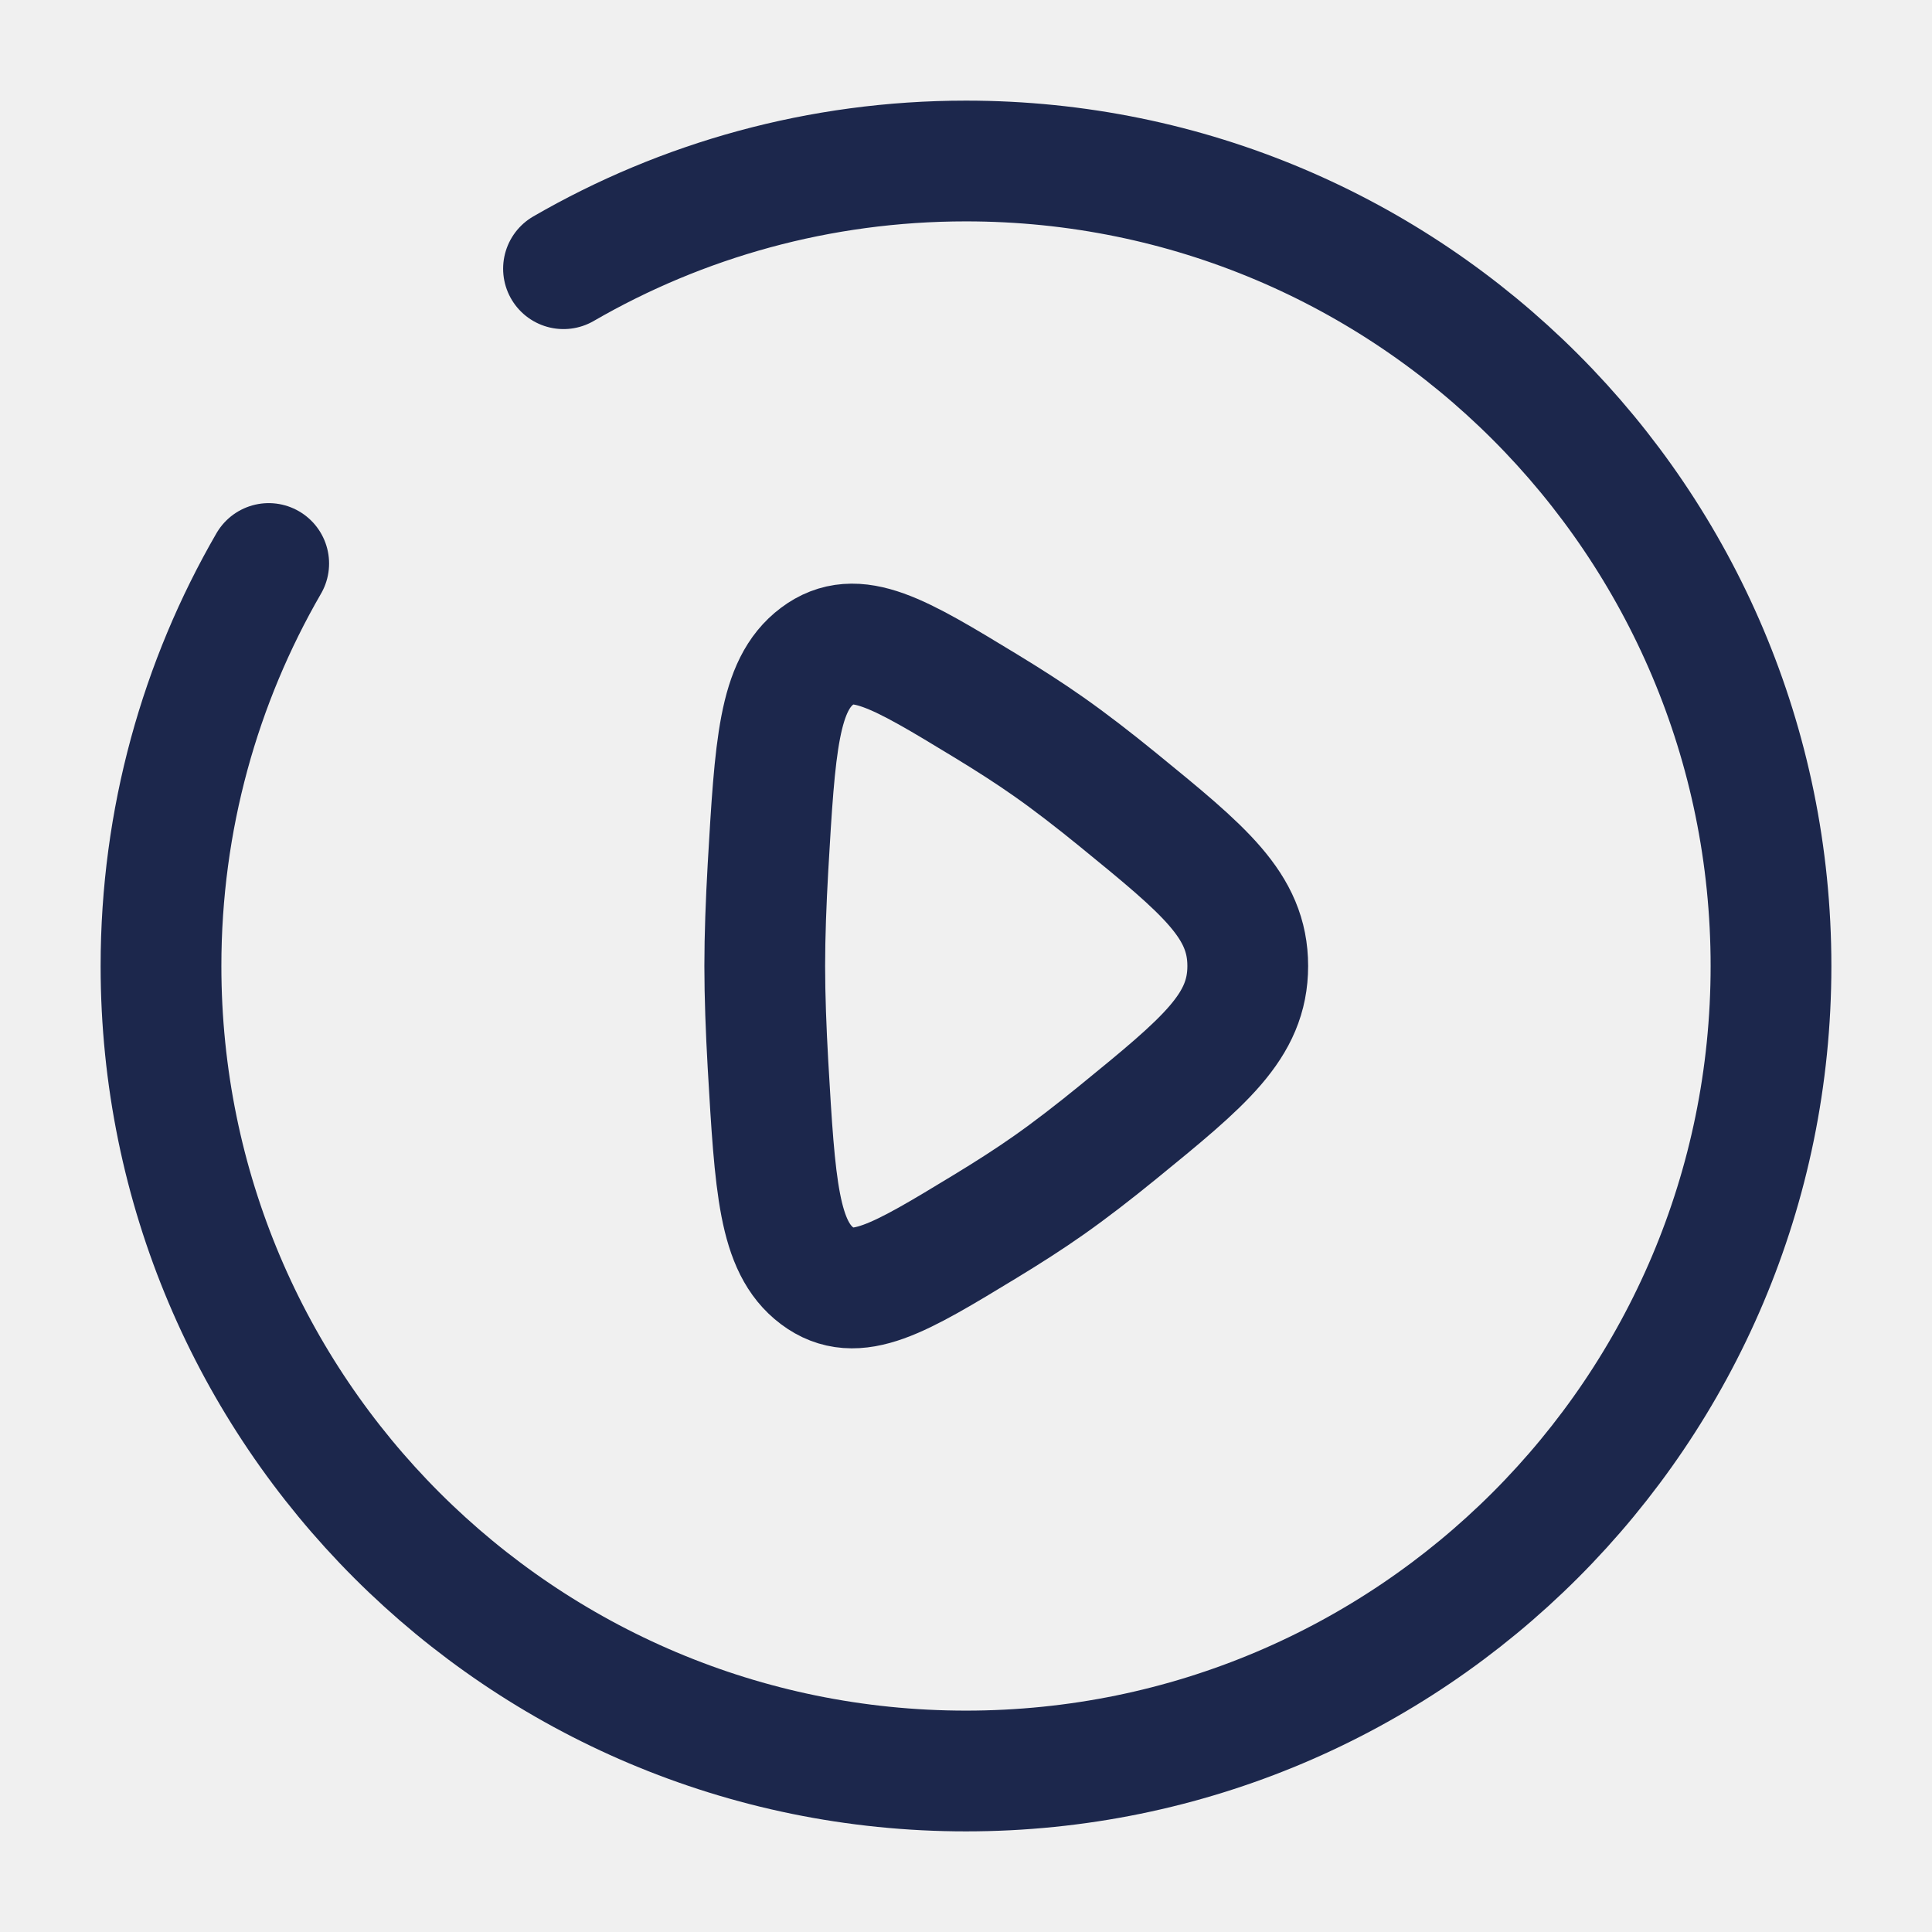
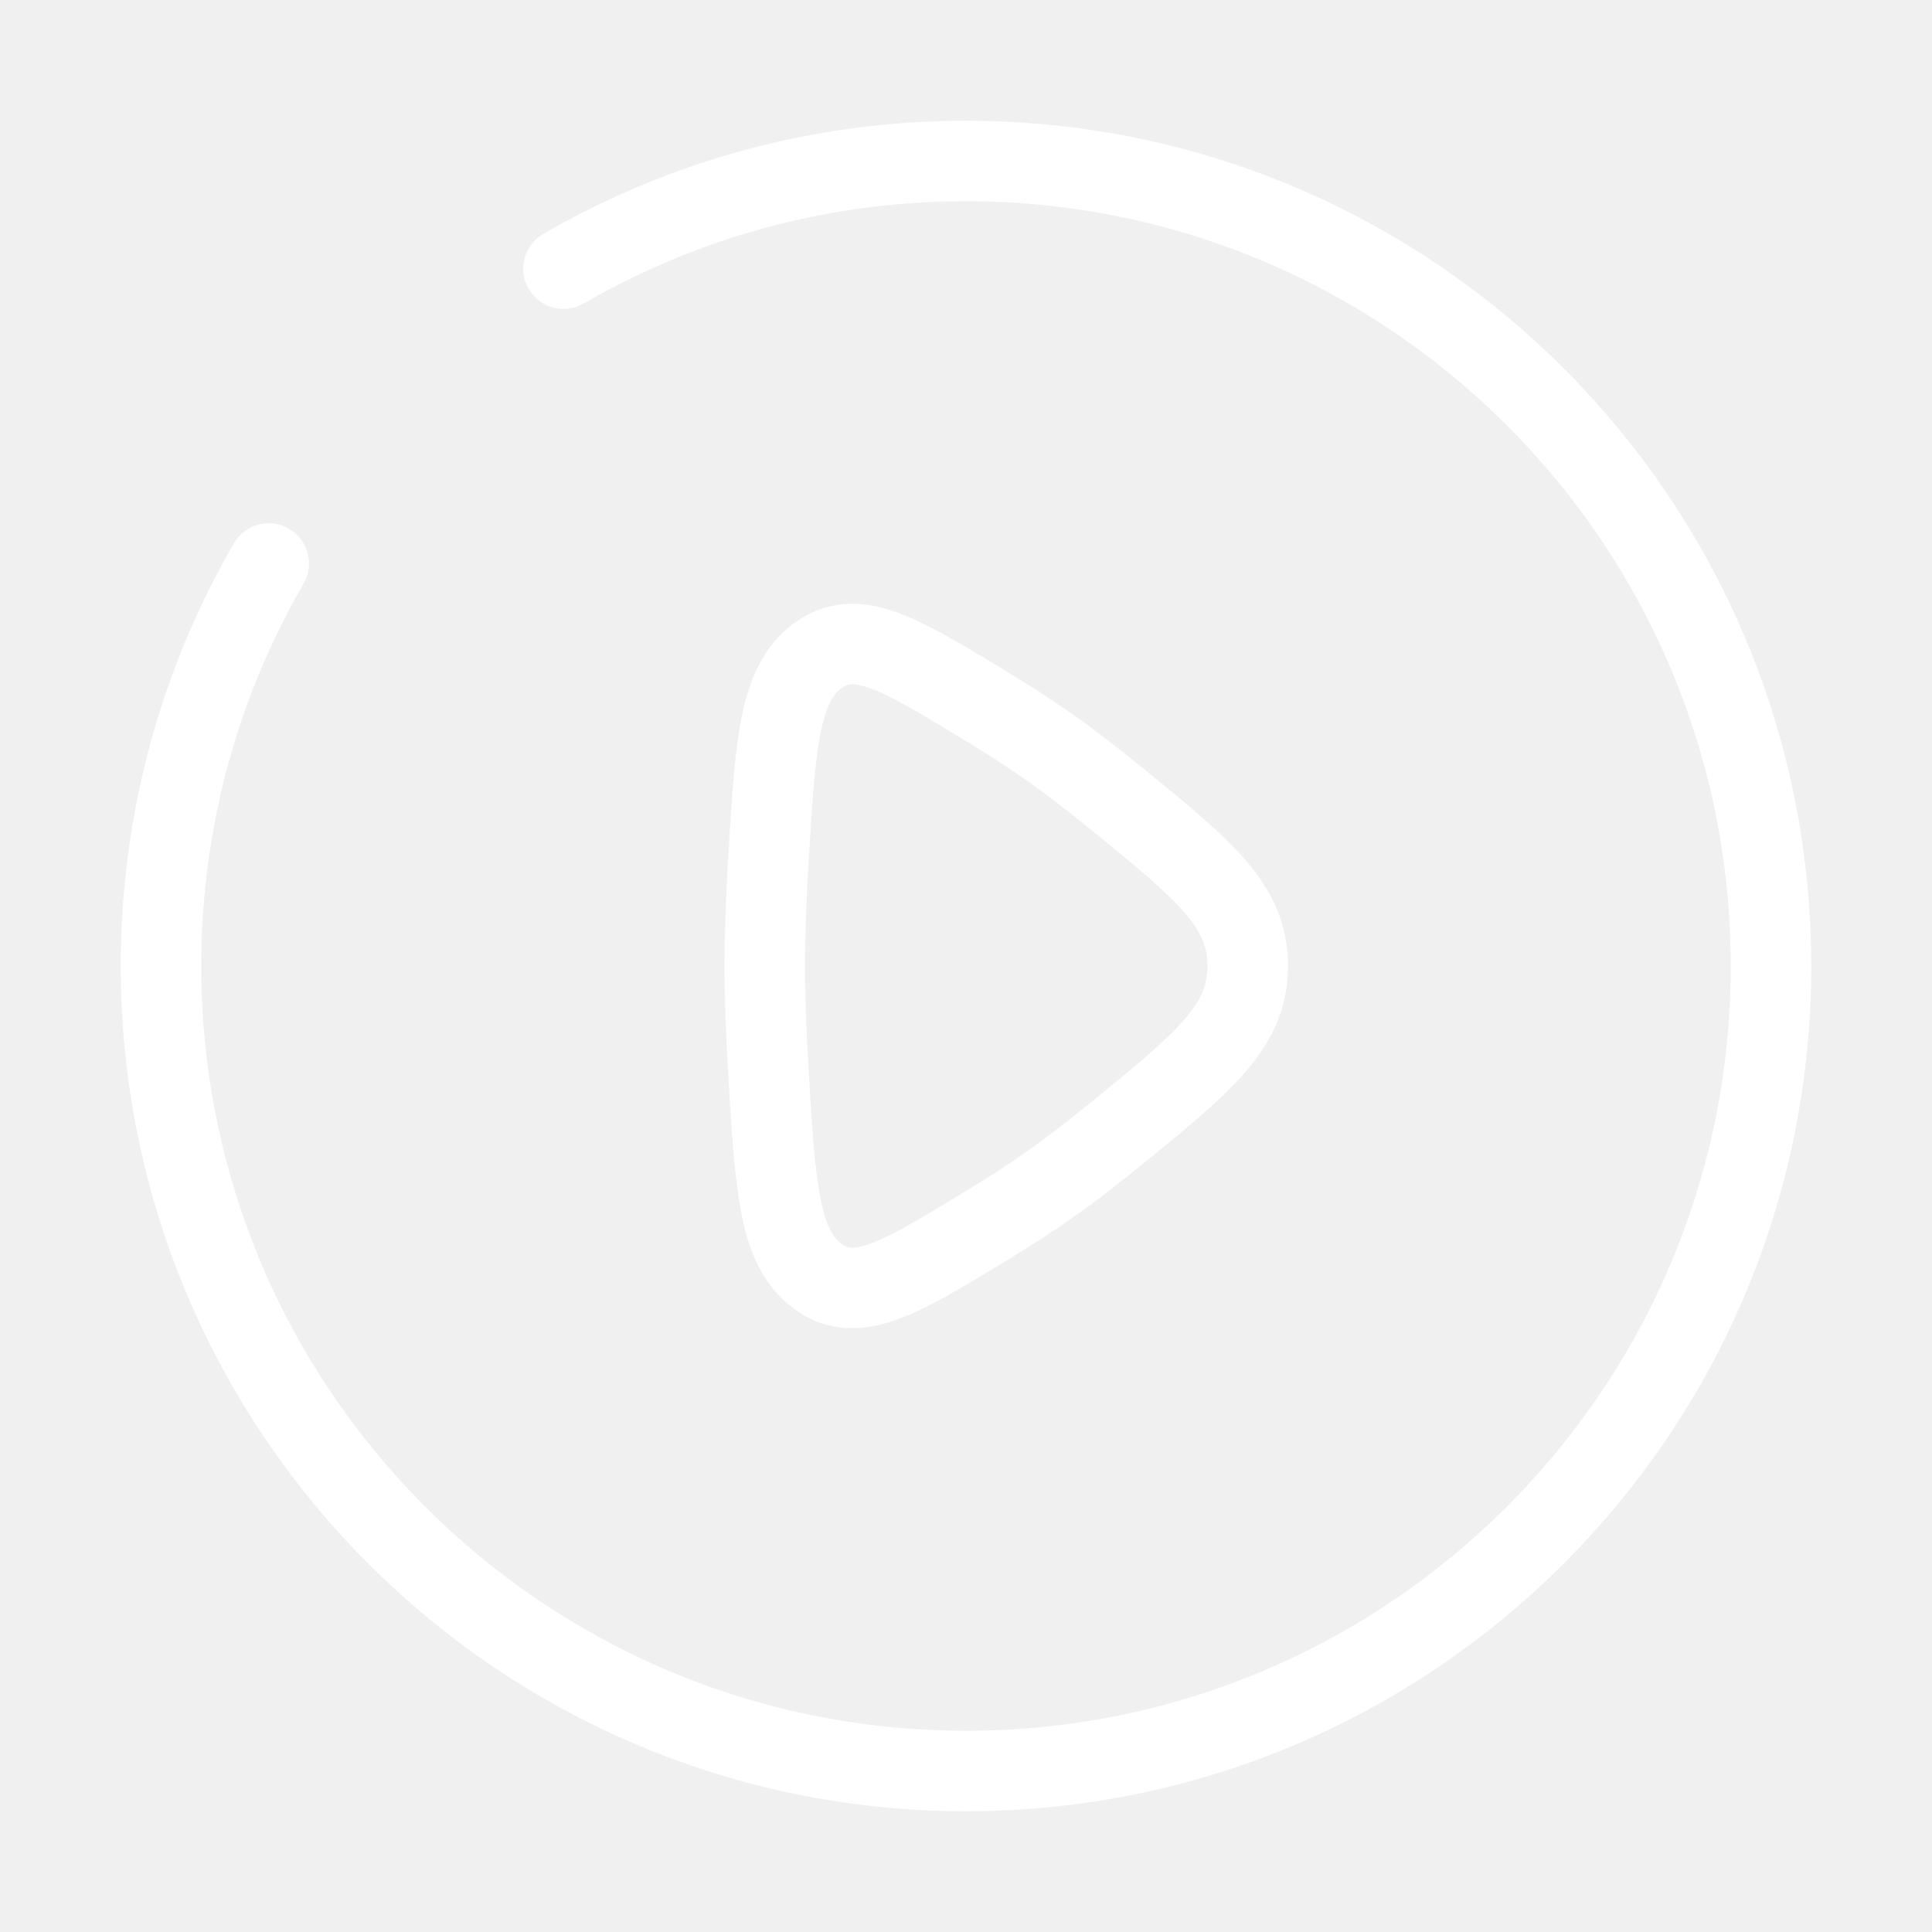
<svg xmlns="http://www.w3.org/2000/svg" width="800px" height="800px" viewBox="0 0 24 24" fill="none">
-   <path d="M13.888 9.935C14.963 10.812 15.5 11.25 15.5 12C15.5 12.75 14.963 13.188 13.888 14.065C13.591 14.307 13.297 14.535 13.026 14.725C12.789 14.892 12.52 15.064 12.242 15.233C11.169 15.885 10.633 16.211 10.152 15.85C9.671 15.489 9.628 14.734 9.54 13.222C9.516 12.795 9.5 12.376 9.5 12C9.5 11.624 9.516 11.205 9.54 10.778C9.628 9.266 9.671 8.511 10.152 8.15C10.633 7.789 11.169 8.115 12.242 8.767C12.52 8.936 12.789 9.108 13.026 9.275C13.297 9.465 13.591 9.693 13.888 9.935Z" stroke="#1C274C" stroke-width="1.5" />
-   <path d="M7 3.338C8.471 2.487 10.179 2 12 2C17.523 2 22 6.477 22 12C22 17.523 17.523 22 12 22C6.477 22 2 17.523 2 12C2 10.179 2.487 8.471 3.338 7" stroke="#1C274C" stroke-width="1.5" stroke-linecap="round" />
+   <path d="M13.888 9.935C14.963 10.812 15.5 11.25 15.5 12C15.5 12.75 14.963 13.188 13.888 14.065C13.591 14.307 13.297 14.535 13.026 14.725C12.789 14.892 12.52 15.064 12.242 15.233C11.169 15.885 10.633 16.211 10.152 15.85C9.671 15.489 9.628 14.734 9.54 13.222C9.516 12.795 9.5 12.376 9.5 12C9.5 11.624 9.516 11.205 9.54 10.778C9.628 9.266 9.671 8.511 10.152 8.15C10.633 7.789 11.169 8.115 12.242 8.767C12.52 8.936 12.789 9.108 13.026 9.275C13.297 9.465 13.591 9.693 13.888 9.935Z" stroke="white" stroke-width="1" />
+   <path d="M7 3.338C8.471 2.487 10.179 2 12 2C17.523 2 22 6.477 22 12C22 17.523 17.523 22 12 22C6.477 22 2 17.523 2 12C2 10.179 2.487 8.471 3.338 7" stroke="white" stroke-width="1" stroke-linecap="round" />
</svg>
